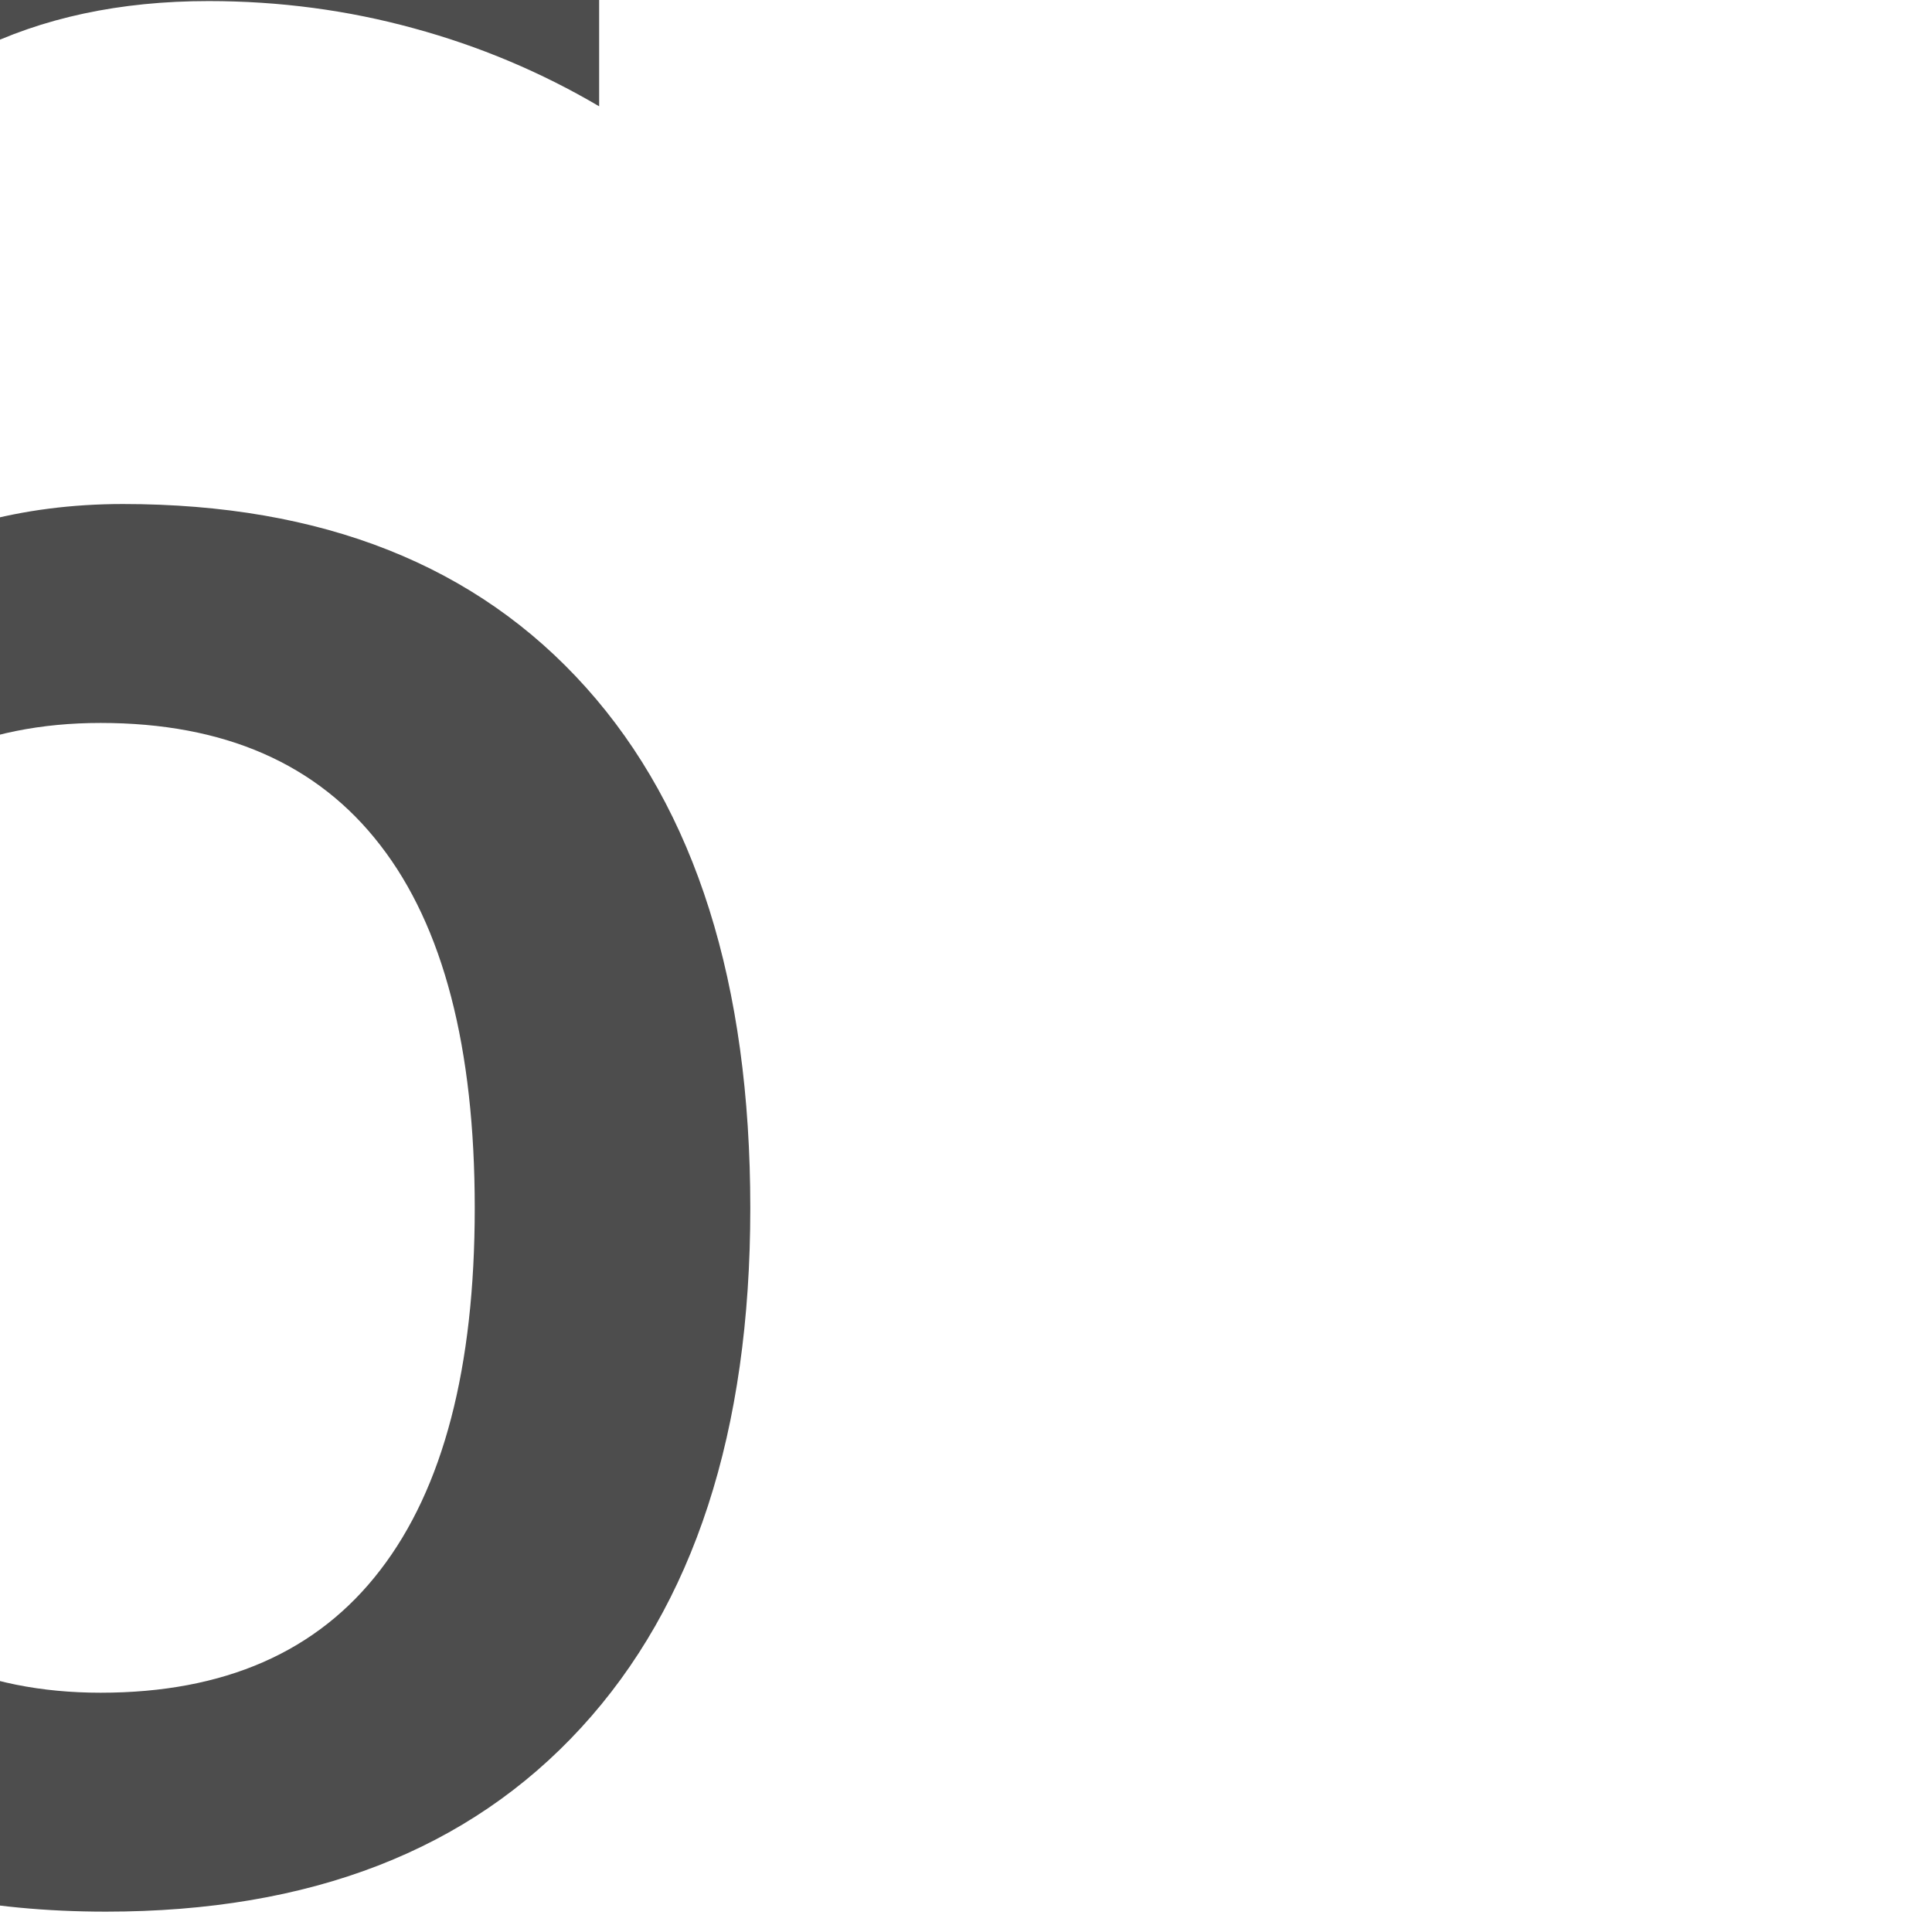
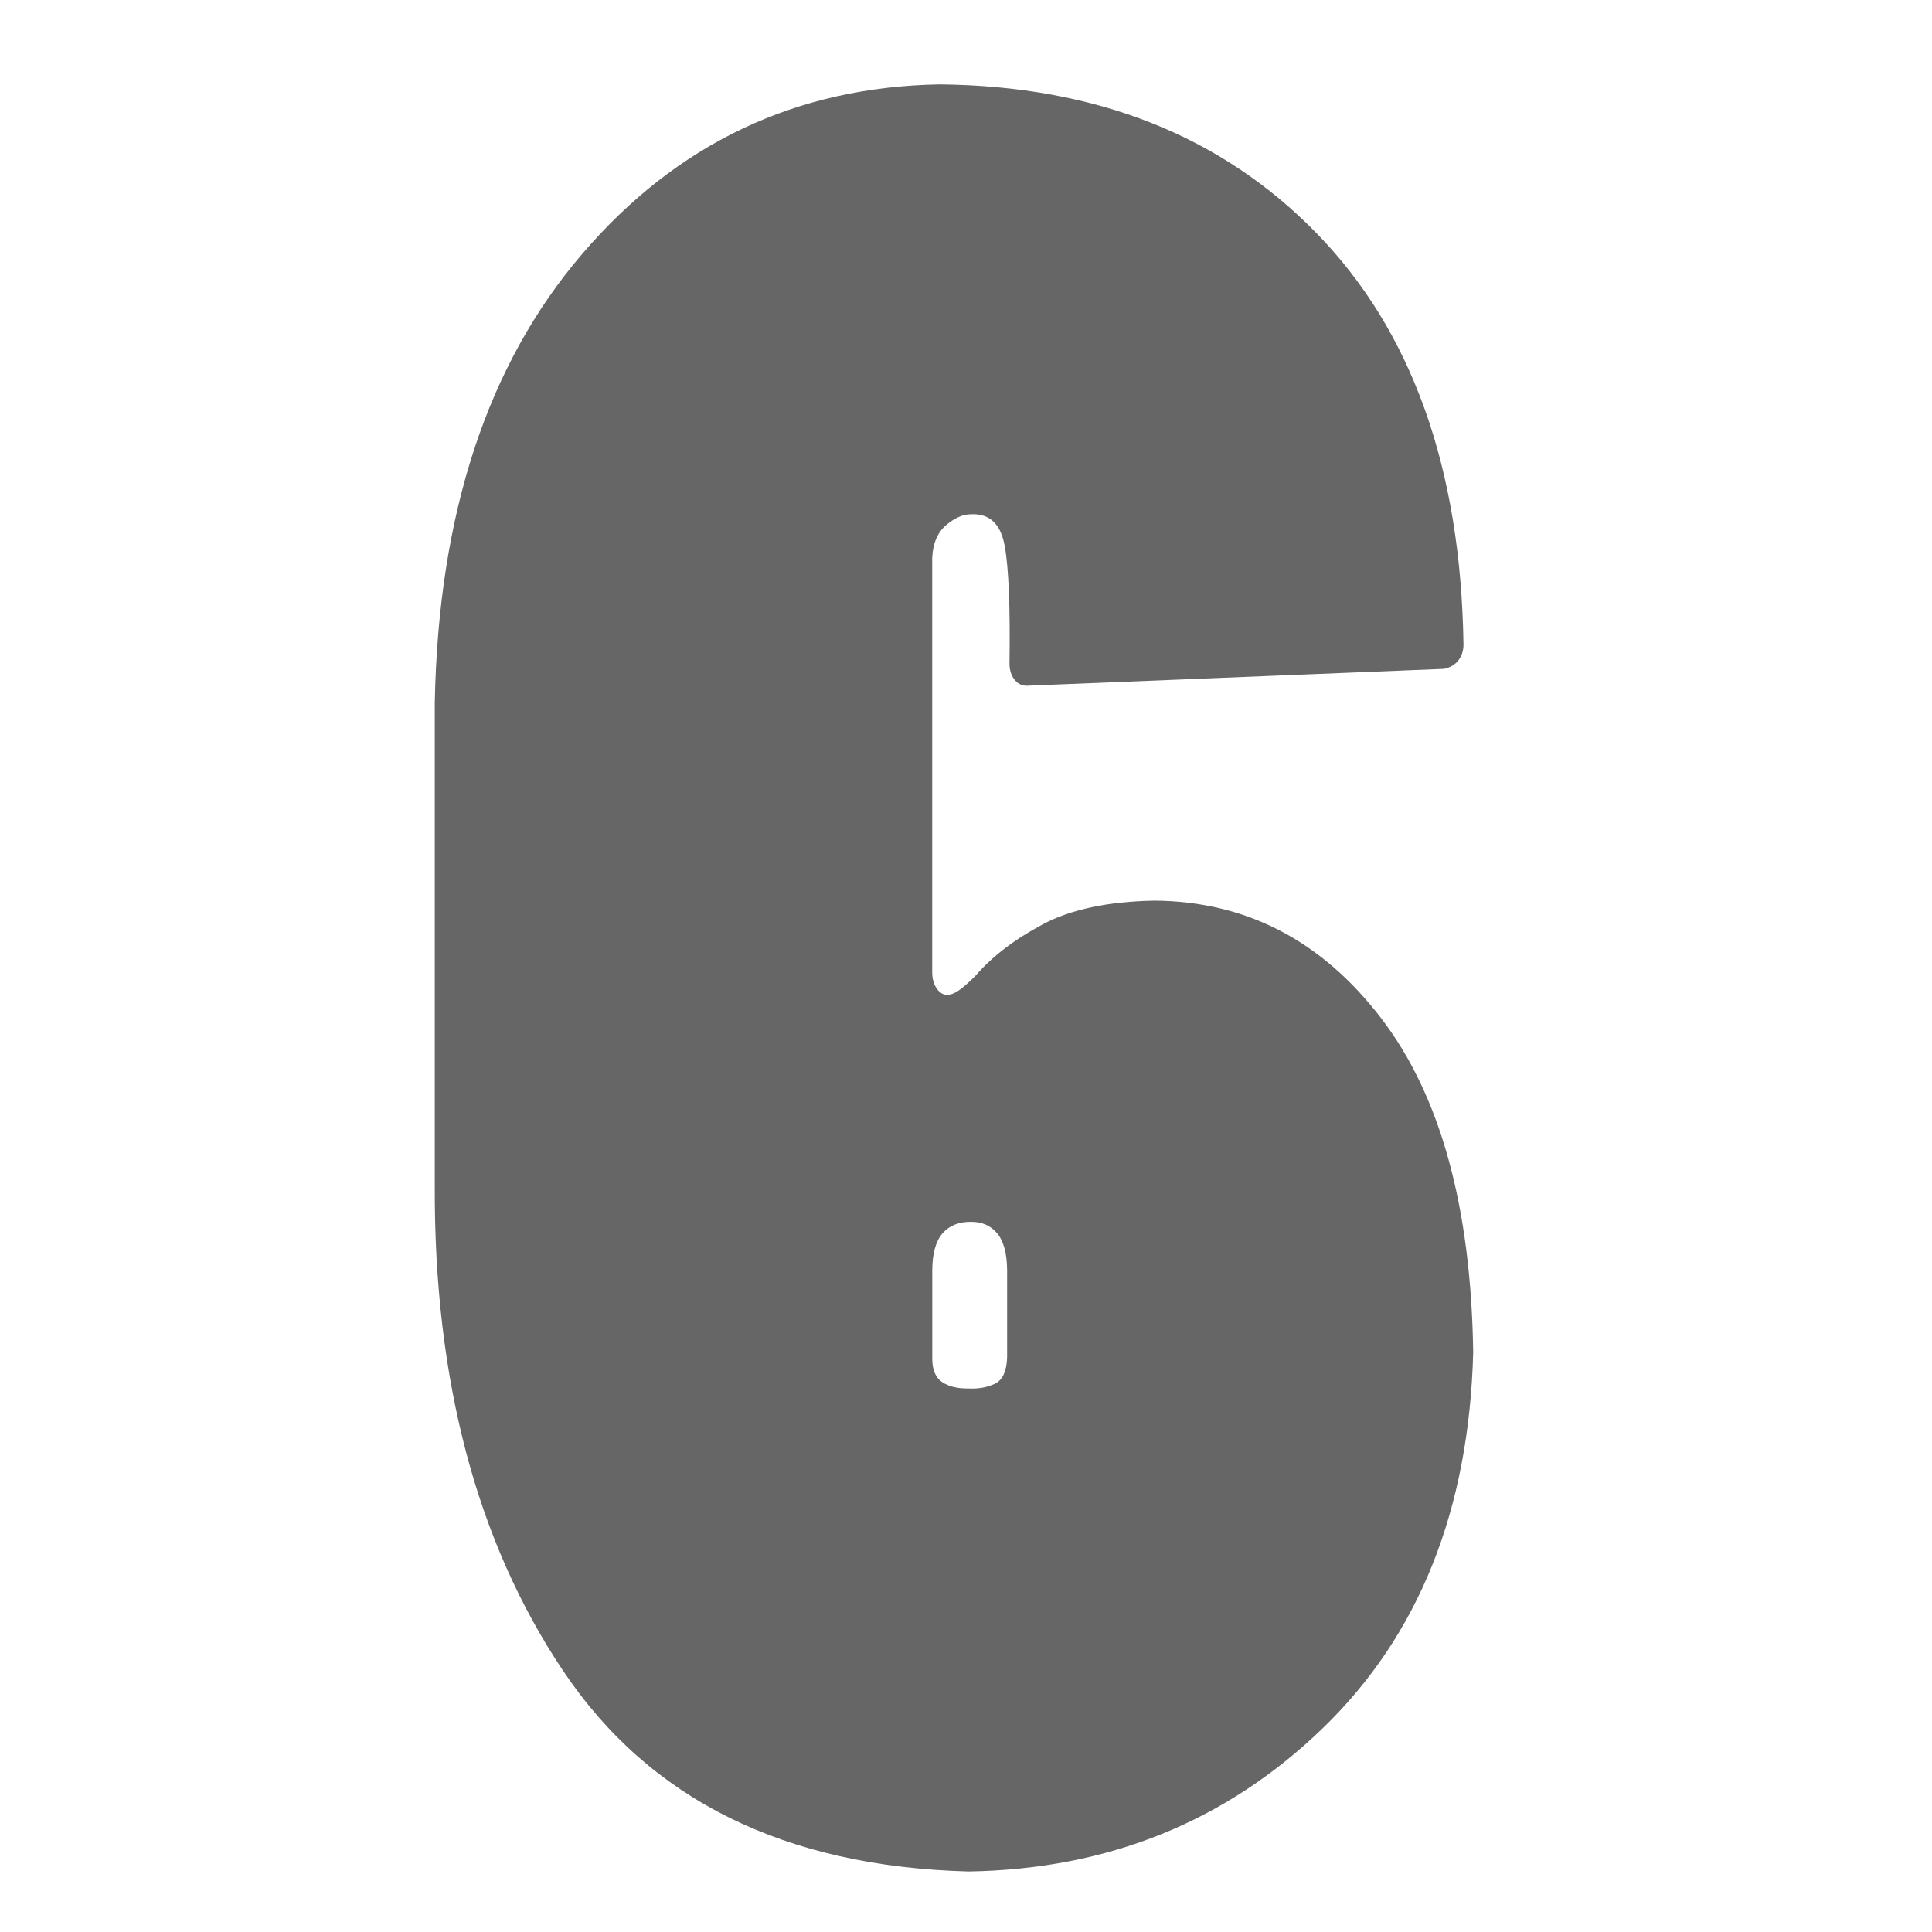
<svg xmlns="http://www.w3.org/2000/svg" id="svg2" xml:space="preserve" viewBox="0 0 67.704 61.238" version="1.1" width="32" height="32">
  <defs id="defs33">
    
  
      
      
      
      
      
      
      
      
      
      
      
      
      
      
      
      
      
      
      
      
      
      
      
      
    </defs>
-   <text xml:space="preserve" style="font-size:33.852px;font-style:normal;font-variant:normal;font-weight:normal;font-stretch:normal;text-align:center;line-height:125%;letter-spacing:0px;word-spacing:0px;text-anchor:middle;fill:#000000;fill-opacity:1;stroke:none;font-family:Consolas;-inkscape-font-specification:Consolas" x="33.391" y="62.35" id="text2993">
-     <tspan id="tspan2995" x="33.391" y="62.35" style="font-size:99.44px;text-align:center;text-anchor:middle;fill:#4d4d4d">6</tspan>
-   </text>
+   <g style="font-size:33.852px;font-style:normal;font-variant:normal;font-weight:normal;font-stretch:normal;text-align:center;line-height:125%;letter-spacing:0px;word-spacing:0px;text-anchor:middle;fill:#666666;fill-opacity:1;stroke:none;font-family:Consolas;-inkscape-font-specification:Consolas" id="text2993">
+     <path d="m 15.236,38.315 c -0.03,6.814 1.469,12.481 4.496,17 3.027,4.519 7.763,6.864 14.207,7.035 4.884,-0.076 9.016,-1.744 12.398,-5.004 3.382,-3.26 5.145,-7.657 5.289,-13.192 -0.074,-5.102 -1.153,-9.009 -3.237,-11.721 -2.084,-2.712 -4.729,-4.08 -7.934,-4.104 -1.631,0.03 -2.939,0.309 -3.925,0.836 -0.986,0.527 -1.765,1.123 -2.338,1.788 -0.249,0.25 -0.45,0.427 -0.603,0.529 -0.153,0.102 -0.291,0.152 -0.413,0.148 -0.132,-0.005 -0.249,-0.079 -0.349,-0.222 -0.101,-0.143 -0.153,-0.323 -0.159,-0.54 l 0,-14.556 c 0.025,-0.508 0.187,-0.889 0.487,-1.142 0.3,-0.254 0.589,-0.381 0.867,-0.381 0.649,-0.035 1.044,0.332 1.185,1.1 0.141,0.769 0.197,2.151 0.169,4.147 0.004,0.217 0.06,0.397 0.169,0.54 0.109,0.143 0.25,0.217 0.423,0.222 l 14.641,-0.592 c 0.213,-0.046 0.379,-0.145 0.497,-0.296 0.118,-0.152 0.178,-0.335 0.18,-0.55 C 51.195,13.171 49.477,8.365 46.136,4.939 42.795,1.514 38.391,-0.225 32.924,-0.276 27.892,-0.188 23.717,1.794 20.399,5.669 17.08,9.545 15.36,14.785 15.236,21.389 l 0,16.926 z m 20.057,6.009 c -0.014,0.49 -0.155,0.8 -0.423,0.931 -0.268,0.13 -0.578,0.187 -0.931,0.169 -0.386,0.005 -0.693,-0.069 -0.92,-0.222 -0.227,-0.153 -0.344,-0.418 -0.349,-0.793 l 0,-3.131 c 0.004,-0.589 0.123,-1.019 0.36,-1.291 0.236,-0.271 0.568,-0.405 0.994,-0.402 0.386,-0.004 0.693,0.13 0.92,0.402 0.227,0.272 0.344,0.702 0.349,1.291 l 0,3.047 z" style="font-size:84.63px;font-weight:bold;fill:#666666;font-family:Poplar Std;-inkscape-font-specification:Poplar Std Bold" id="path2984" />
+   </g>
</svg>
